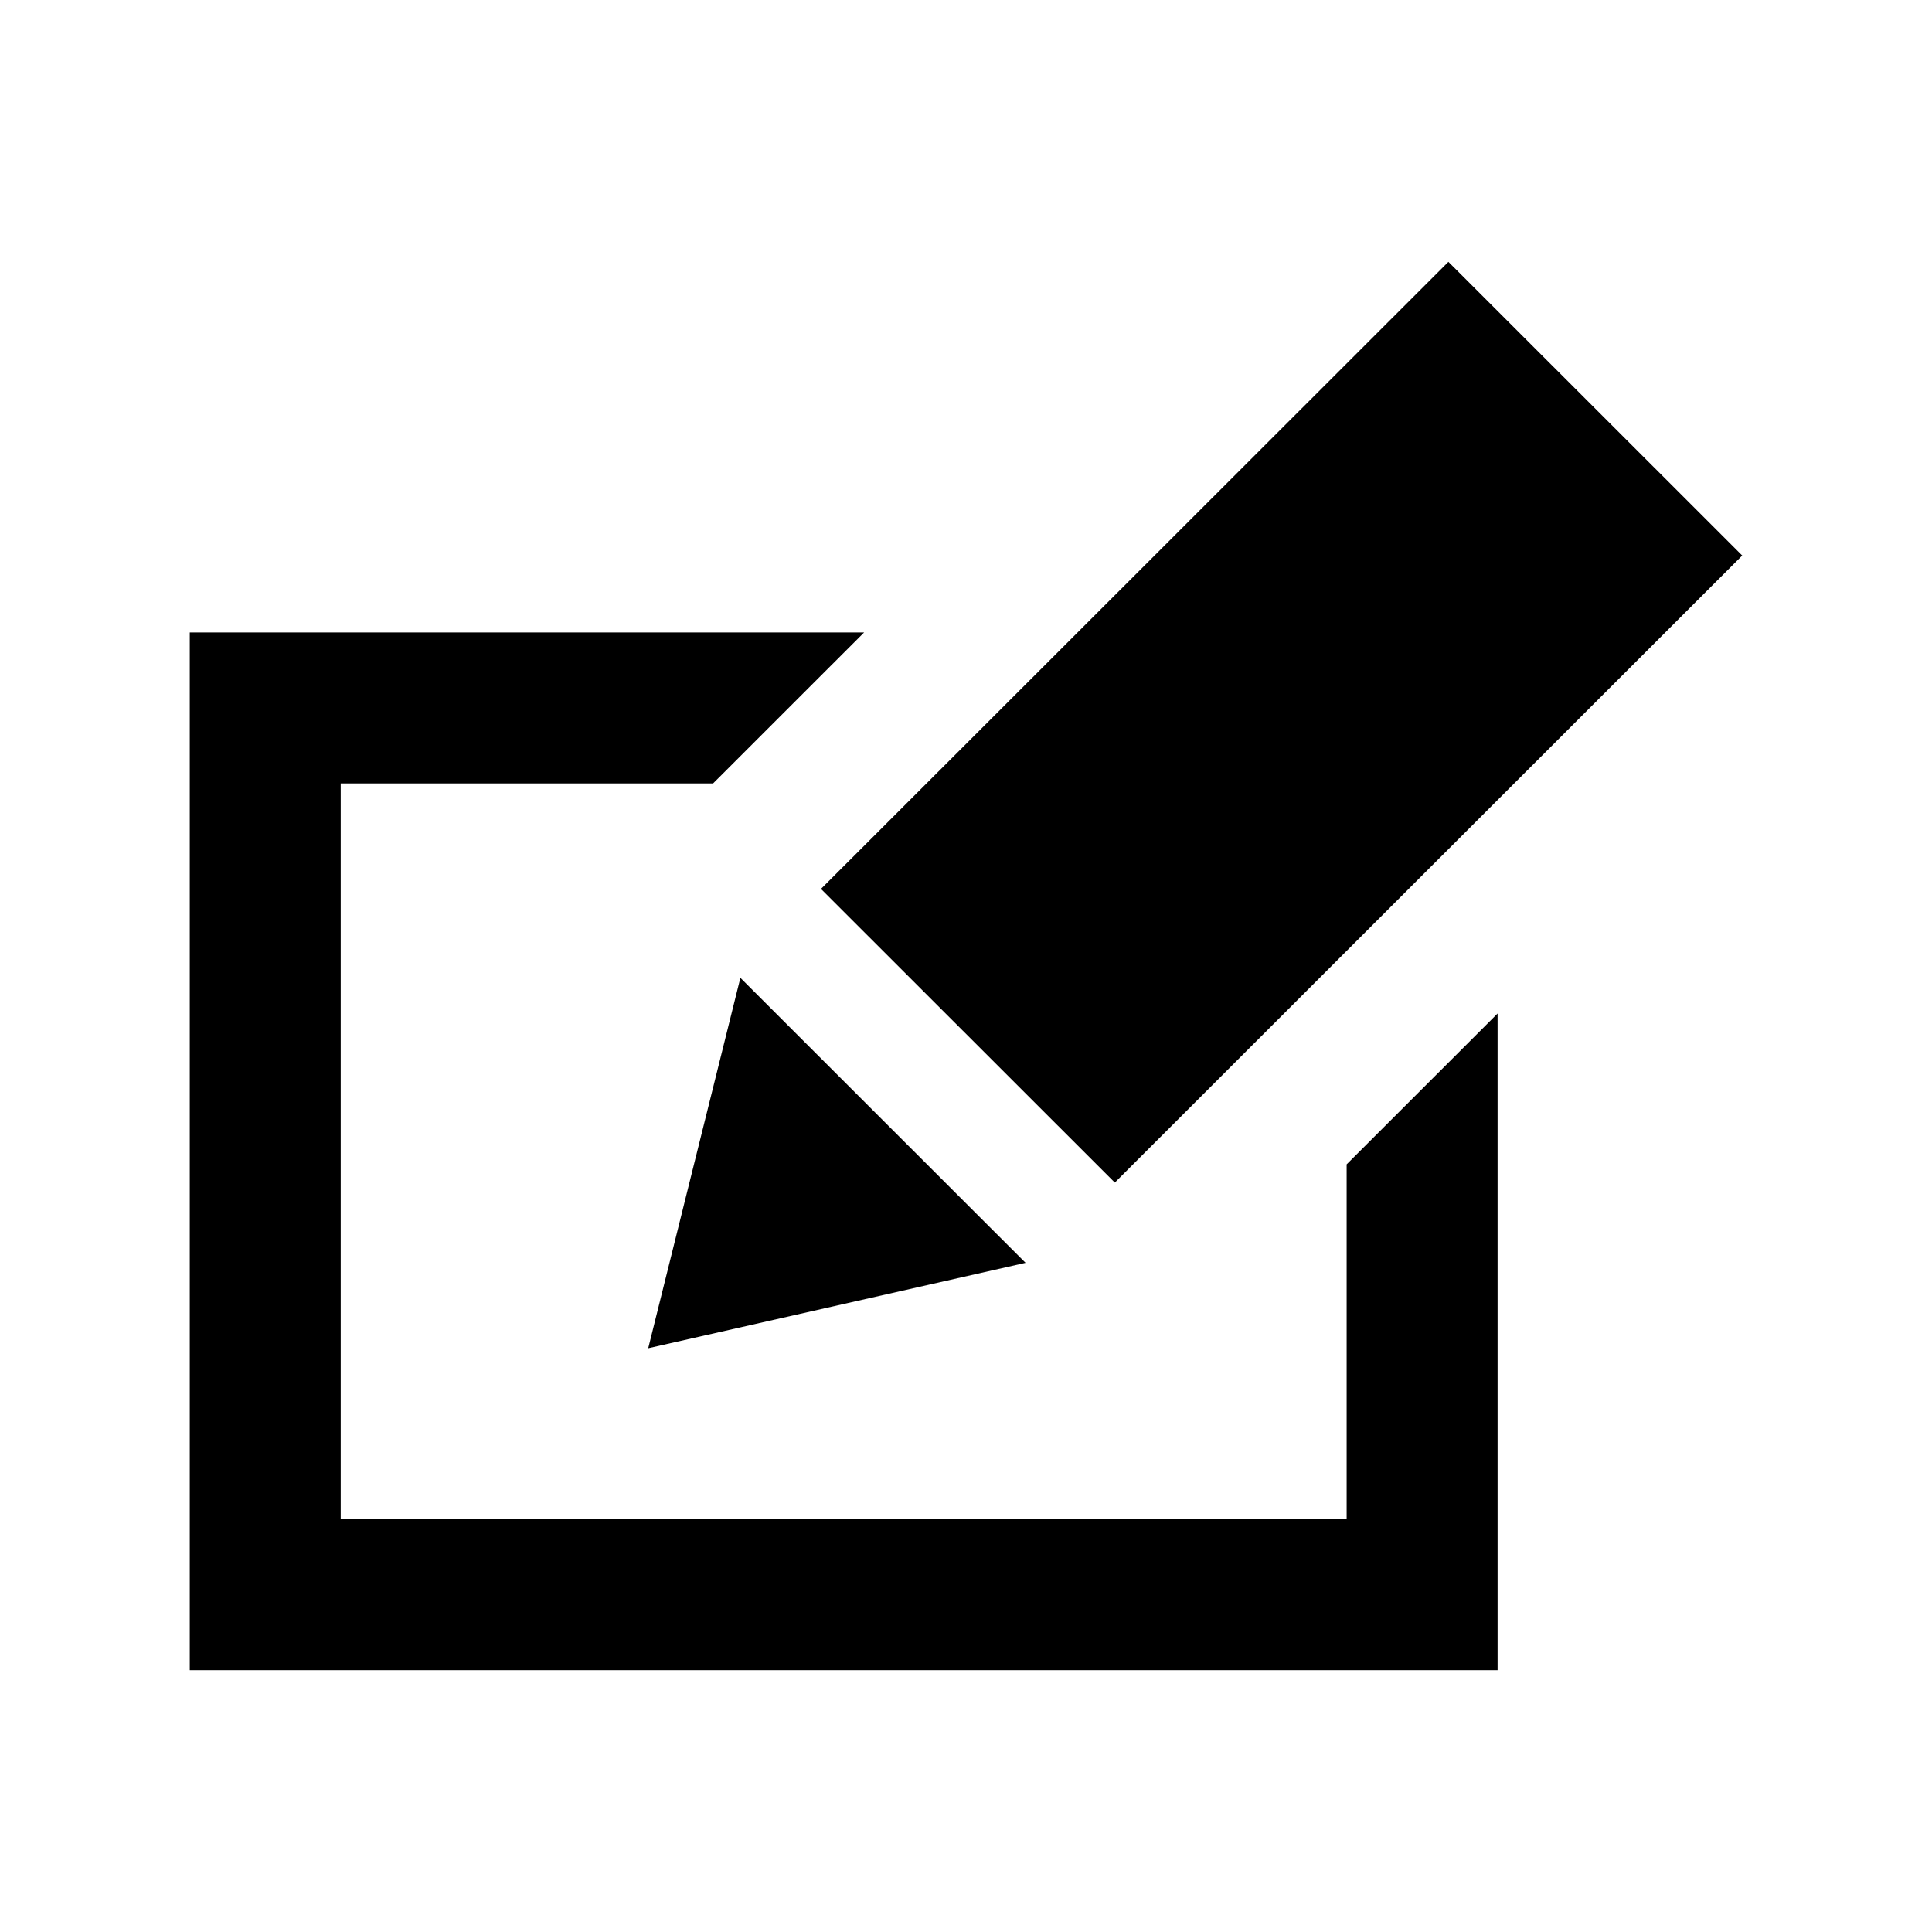
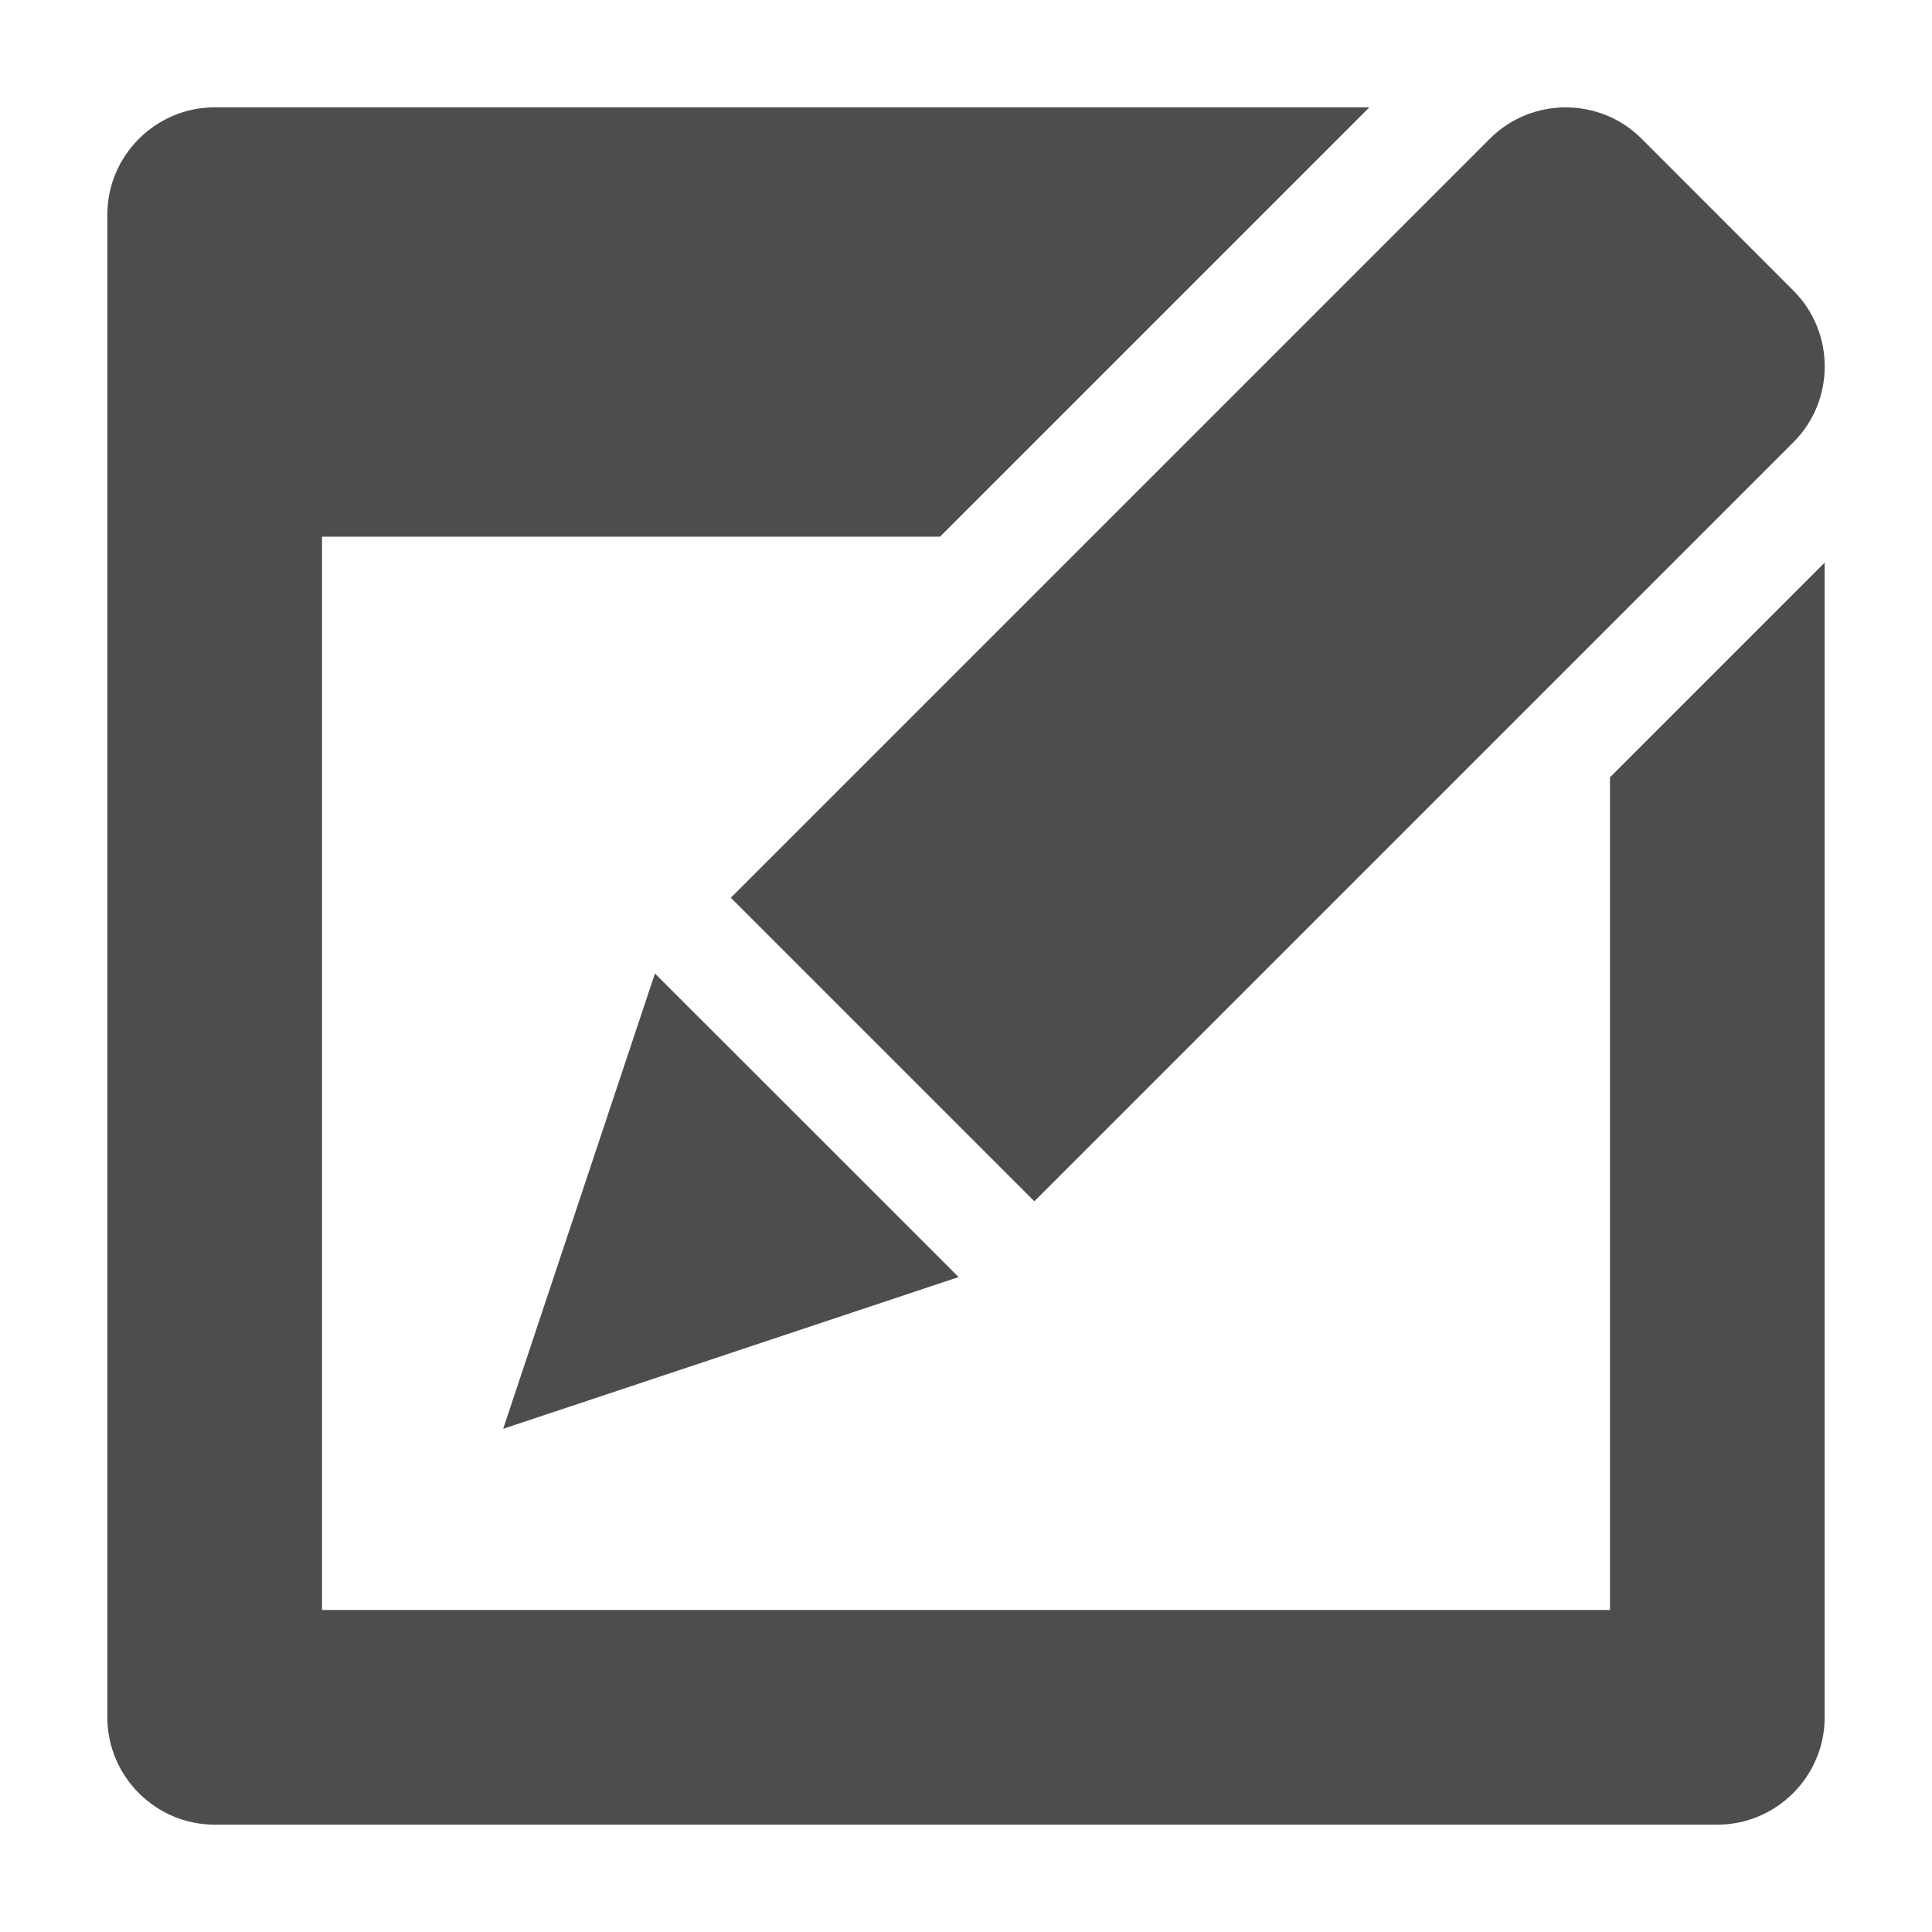
- <svg xmlns="http://www.w3.org/2000/svg" version="1.1" x="0px" y="0px" width="512px" height="512px" viewBox="0 0 512 512" enable-background="new 0 0 512 512" xml:space="preserve">
-   <path id="edit-5-icon" d="M196.208,259.135l75.571,75.527l-99.992,22.633L196.208,259.135z M461.709,147.22L295.438,313.398   l-77.871-77.828L383.84,69.391L461.709,147.22z M356.875,308.564v94.045H90.292V207.608h98.688l40.018-40H50.292v275.001h346.583   V268.582L356.875,308.564z" />
+ <svg xmlns="http://www.w3.org/2000/svg" version="1.1" id="rename" x="0px" y="0px" width="16px" height="16px" viewBox="7 7 18 18" enable-background="new 0 0 32 32" xml:space="preserve">
+   <g>
+     <path fill-rule="evenodd" clip-rule="evenodd" fill="#4D4D4D" d="M9,8h10.758l-4,4H10v10h12v-7.758l2-2V23c0,0.55-0.45,1-1,1H9           c-0.55,0-1-0.45-1-1V9C8,8.45,8.45,8,9,8z" />
+     <path fill-rule="evenodd" clip-rule="evenodd" fill="#4D4D4D" d="M22.294,8.292l1.414,1.415c0.39,0.389,0.39,1.025,0,1.414           l-7.071,7.071l-2.828-2.828l7.071-7.071C21.269,7.903,21.905,7.903,22.294,8.292L22.294,8.292z M13.102,16.07l-1.414,4.242           l4.243-1.414L13.102,16.07z" />
+   </g>
</svg>
